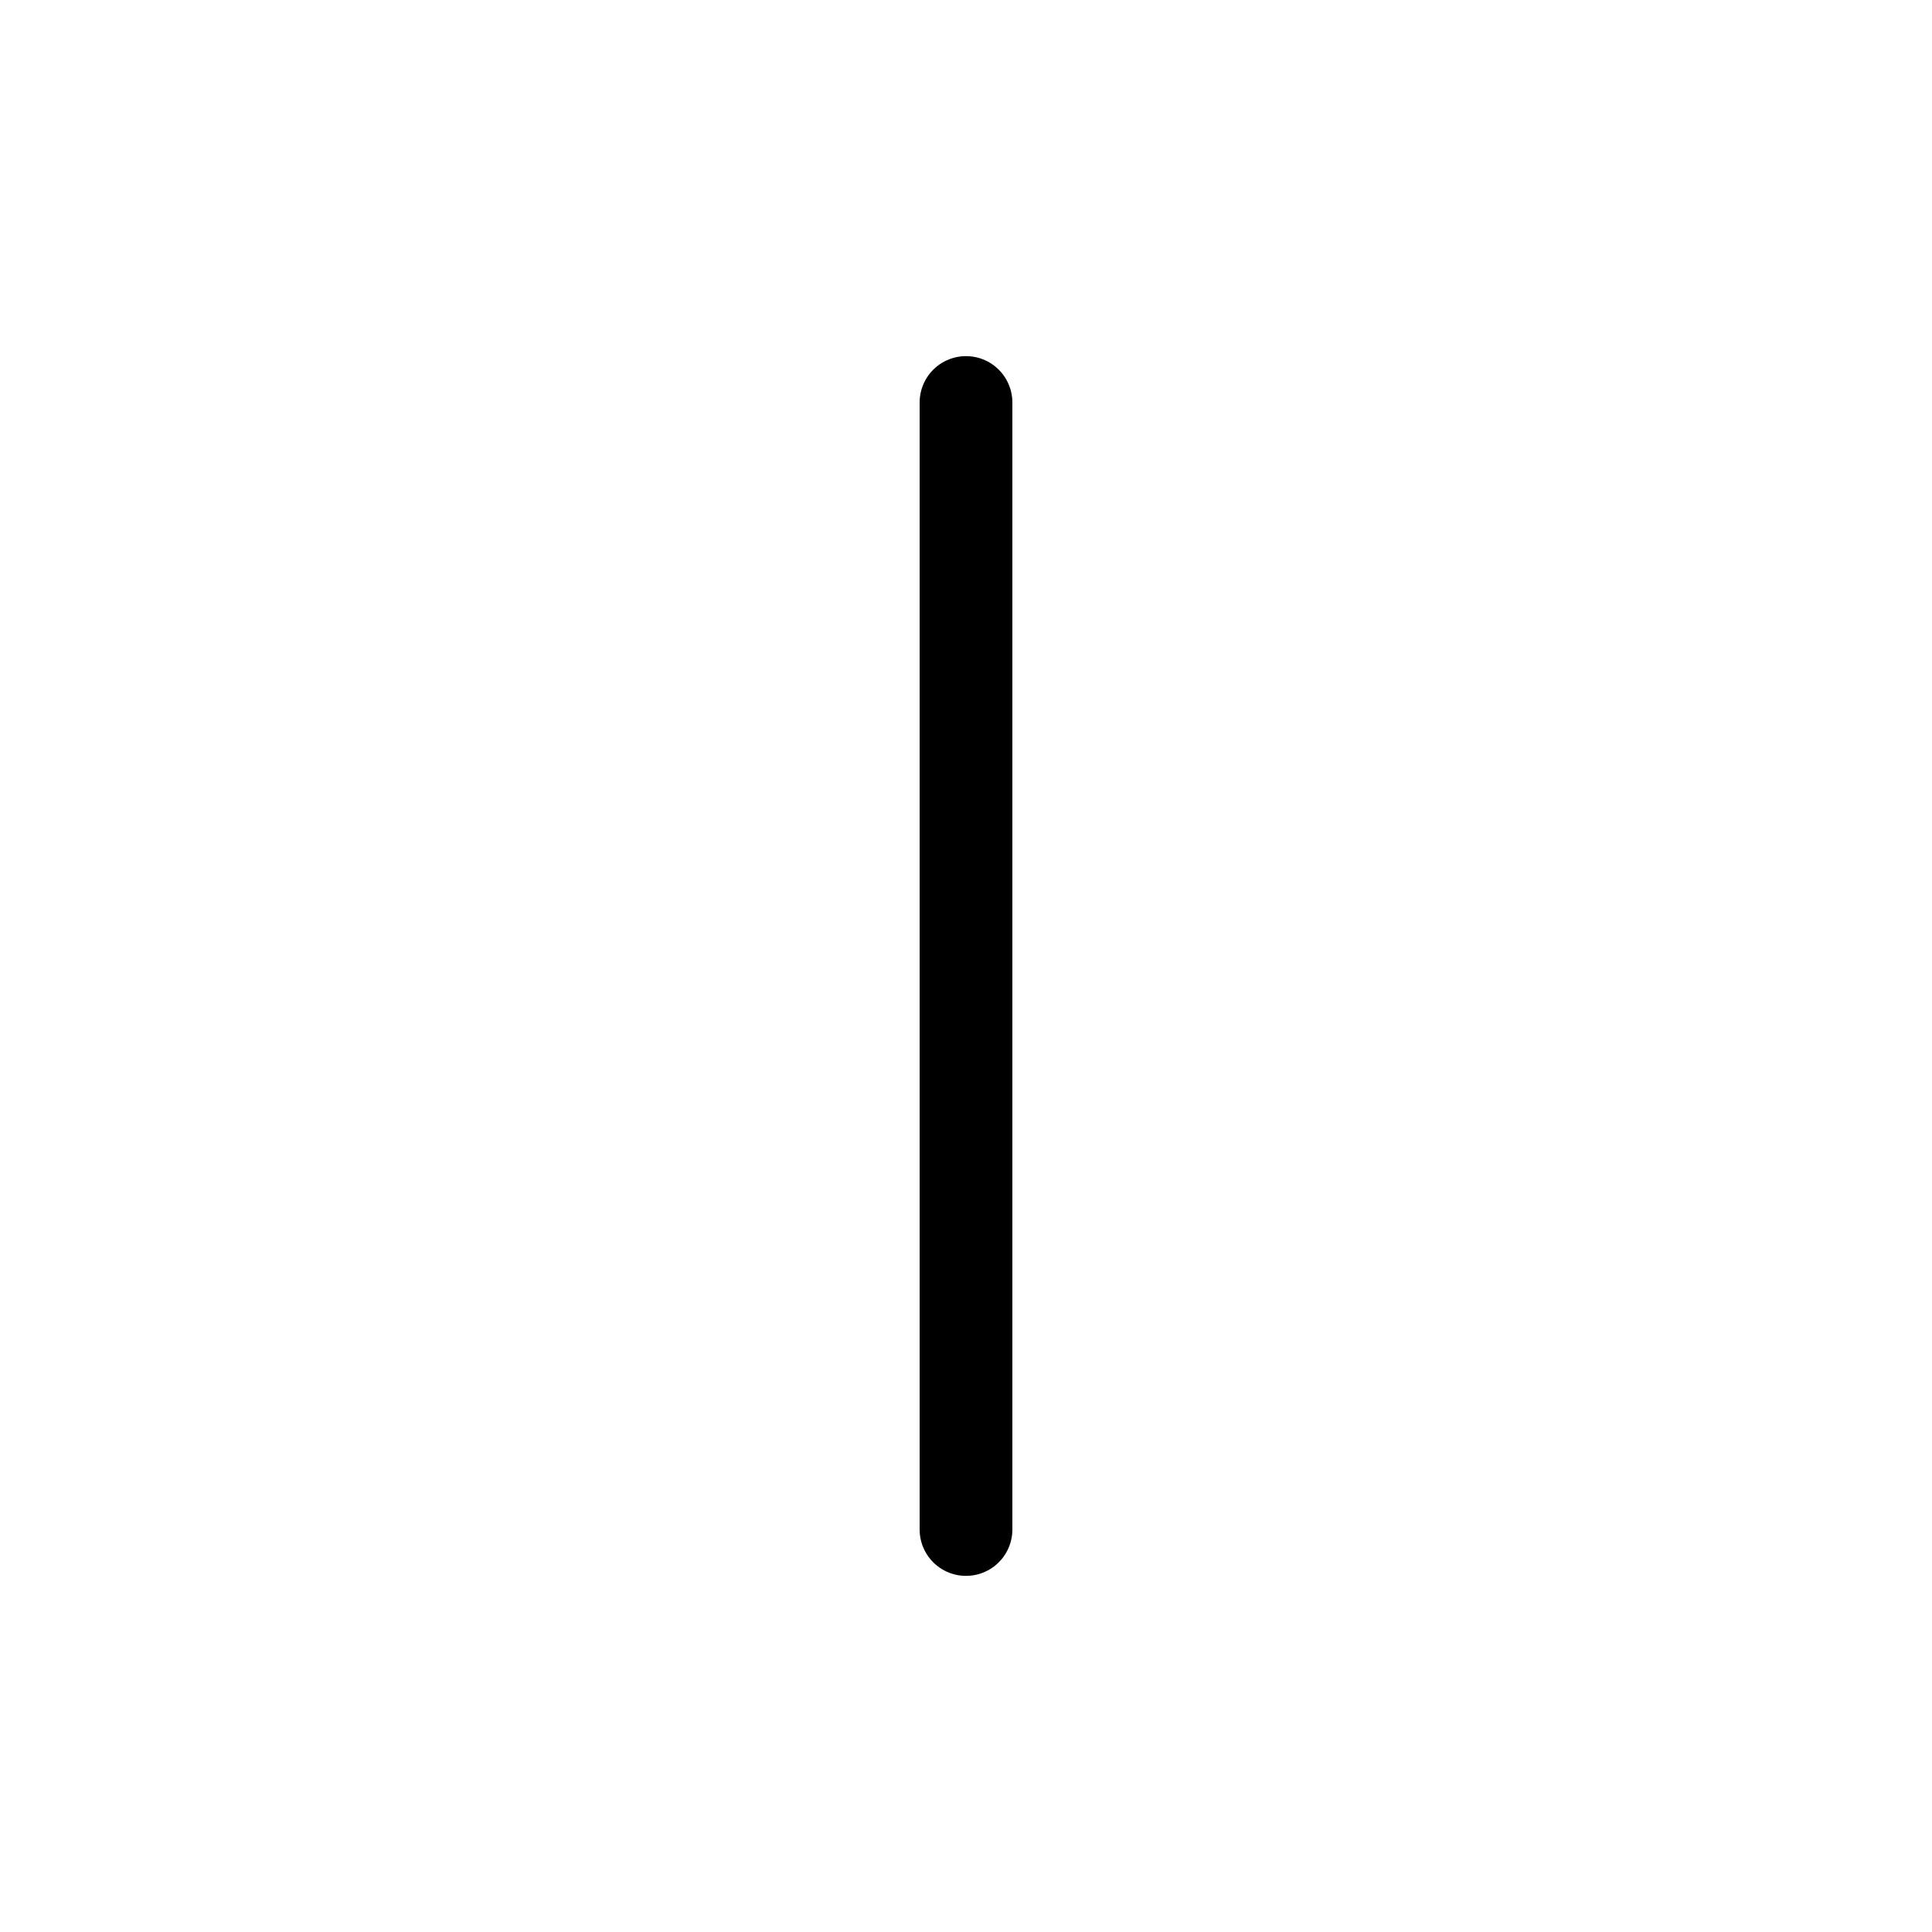
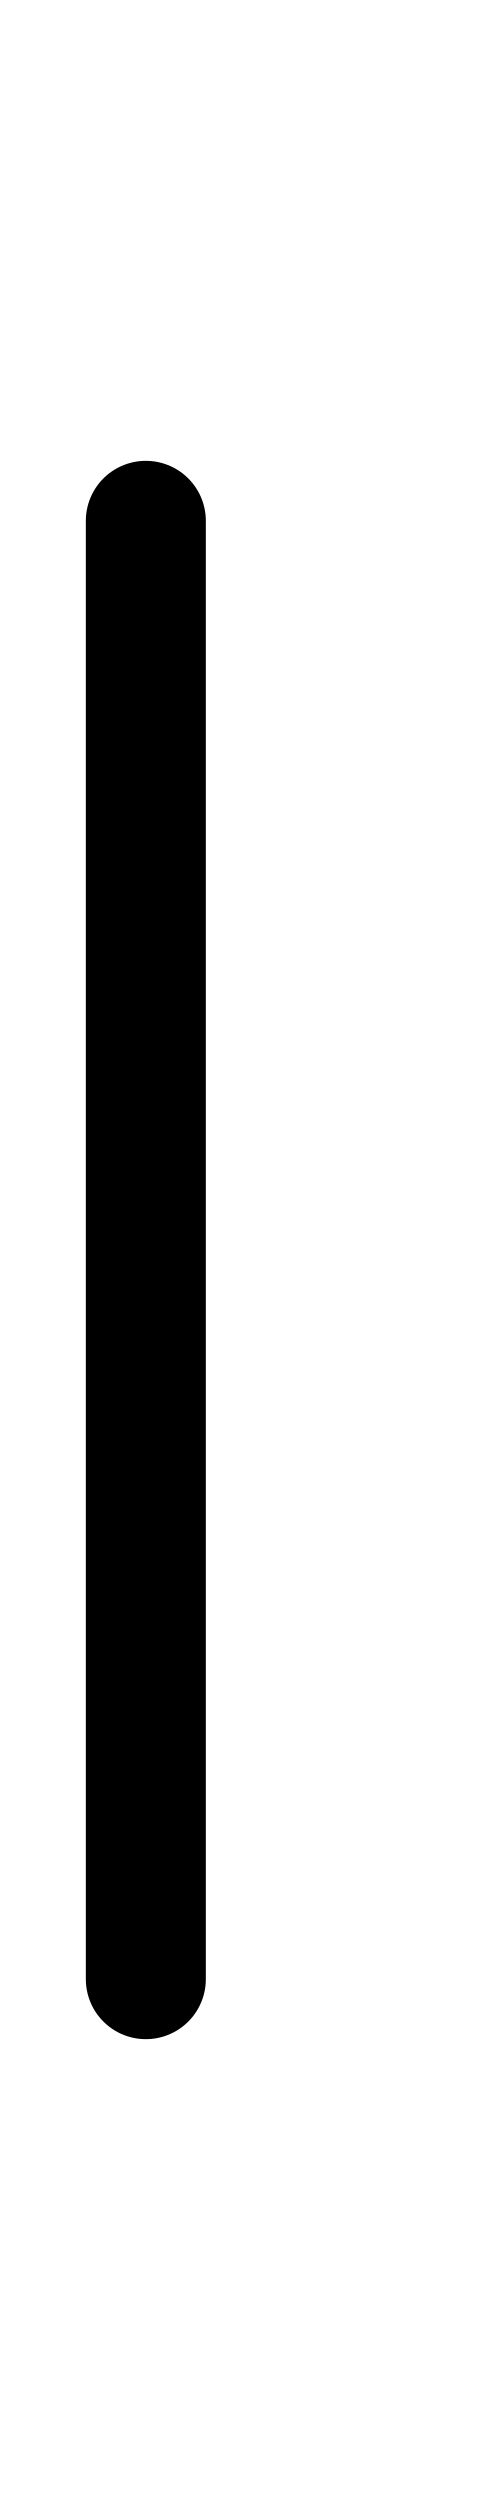
- <svg xmlns="http://www.w3.org/2000/svg" width="256px" height="256px" viewBox="0 0 24.00 24.00" fill="none" transform="matrix(1, 0, 0, 1, 0, 0)rotate(0)">
+ <svg xmlns="http://www.w3.org/2000/svg" width="64px" height="320px" viewBox="0 0 4 24" fill="none">
  <g id="SVGRepo_bgCarrier" stroke-width="0" />
  <g id="SVGRepo_tracerCarrier" stroke-linecap="round" stroke-linejoin="round" stroke="green" stroke-width="2.0" />
  <g id="SVGRepo_iconCarrier">
    <g id="Interface / Line_L">
-       <path id="Vector" d="M12 19V5" stroke="#000000" stroke-width="1.152" stroke-linecap="round" stroke-linejoin="round" />
+       <path id="Vector" d="M1 19V5" stroke="#000000" stroke-width="1.152" stroke-linecap="round" stroke-linejoin="round" />
    </g>
  </g>
</svg>
